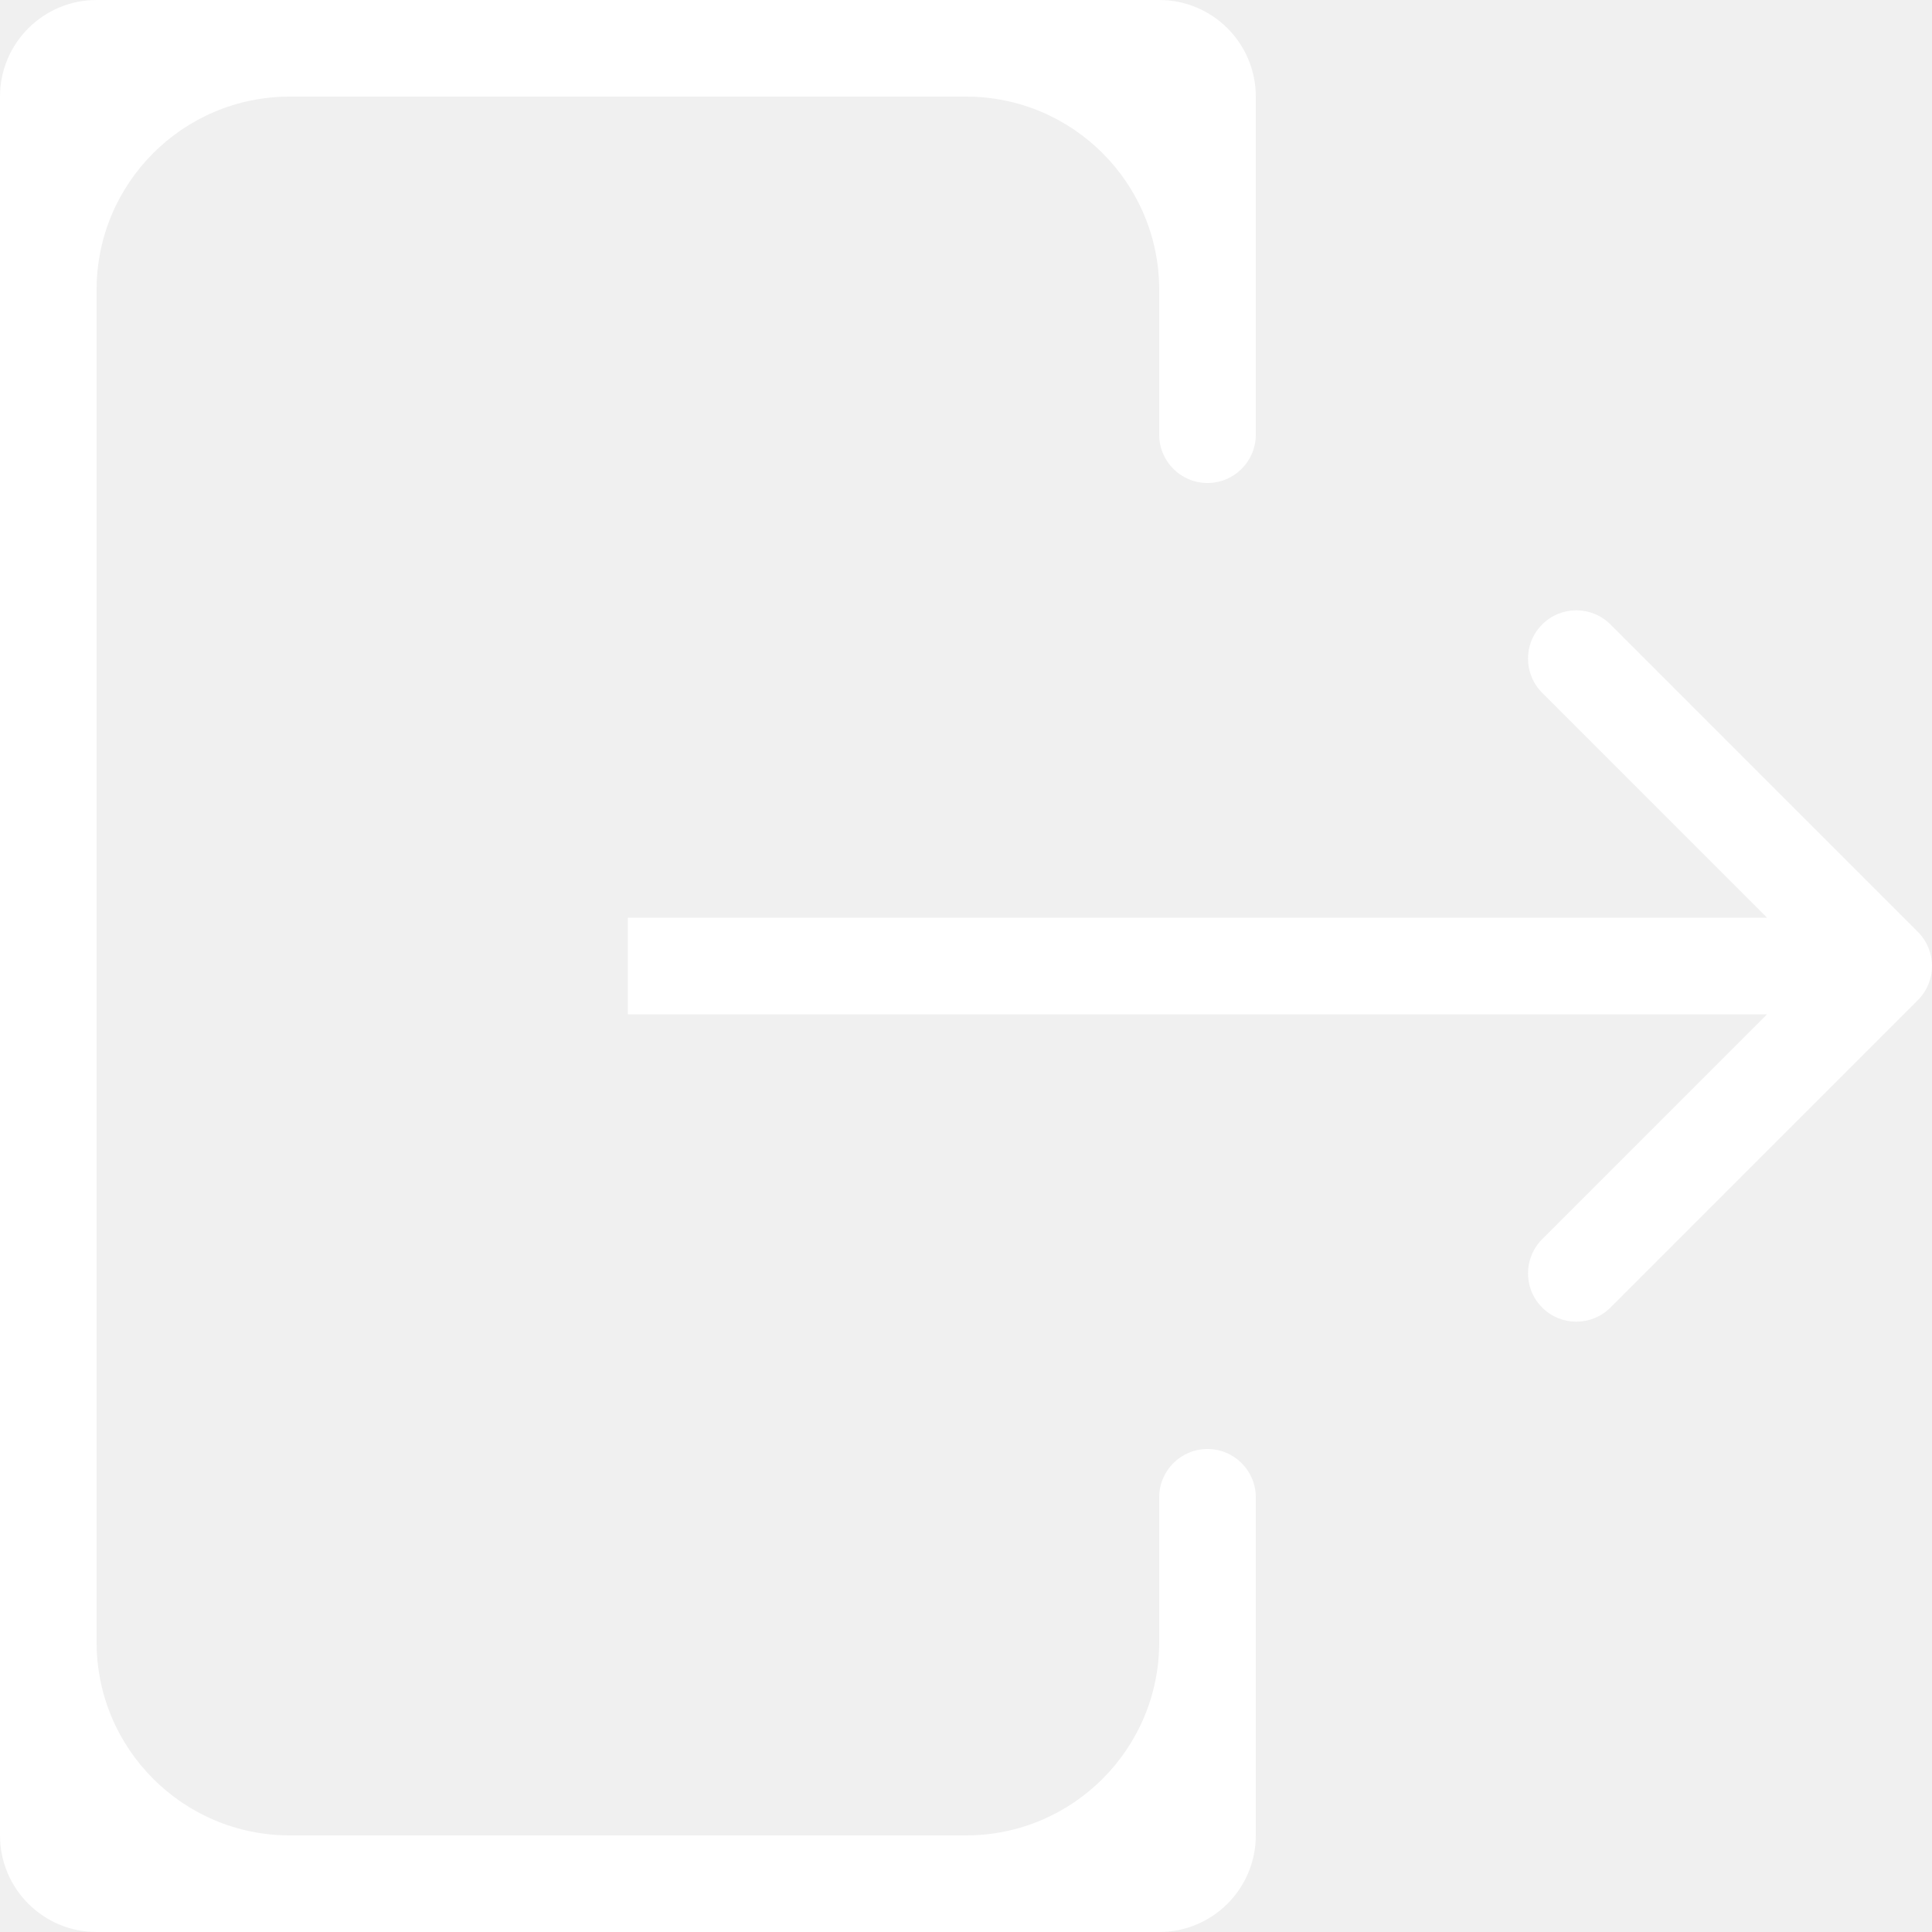
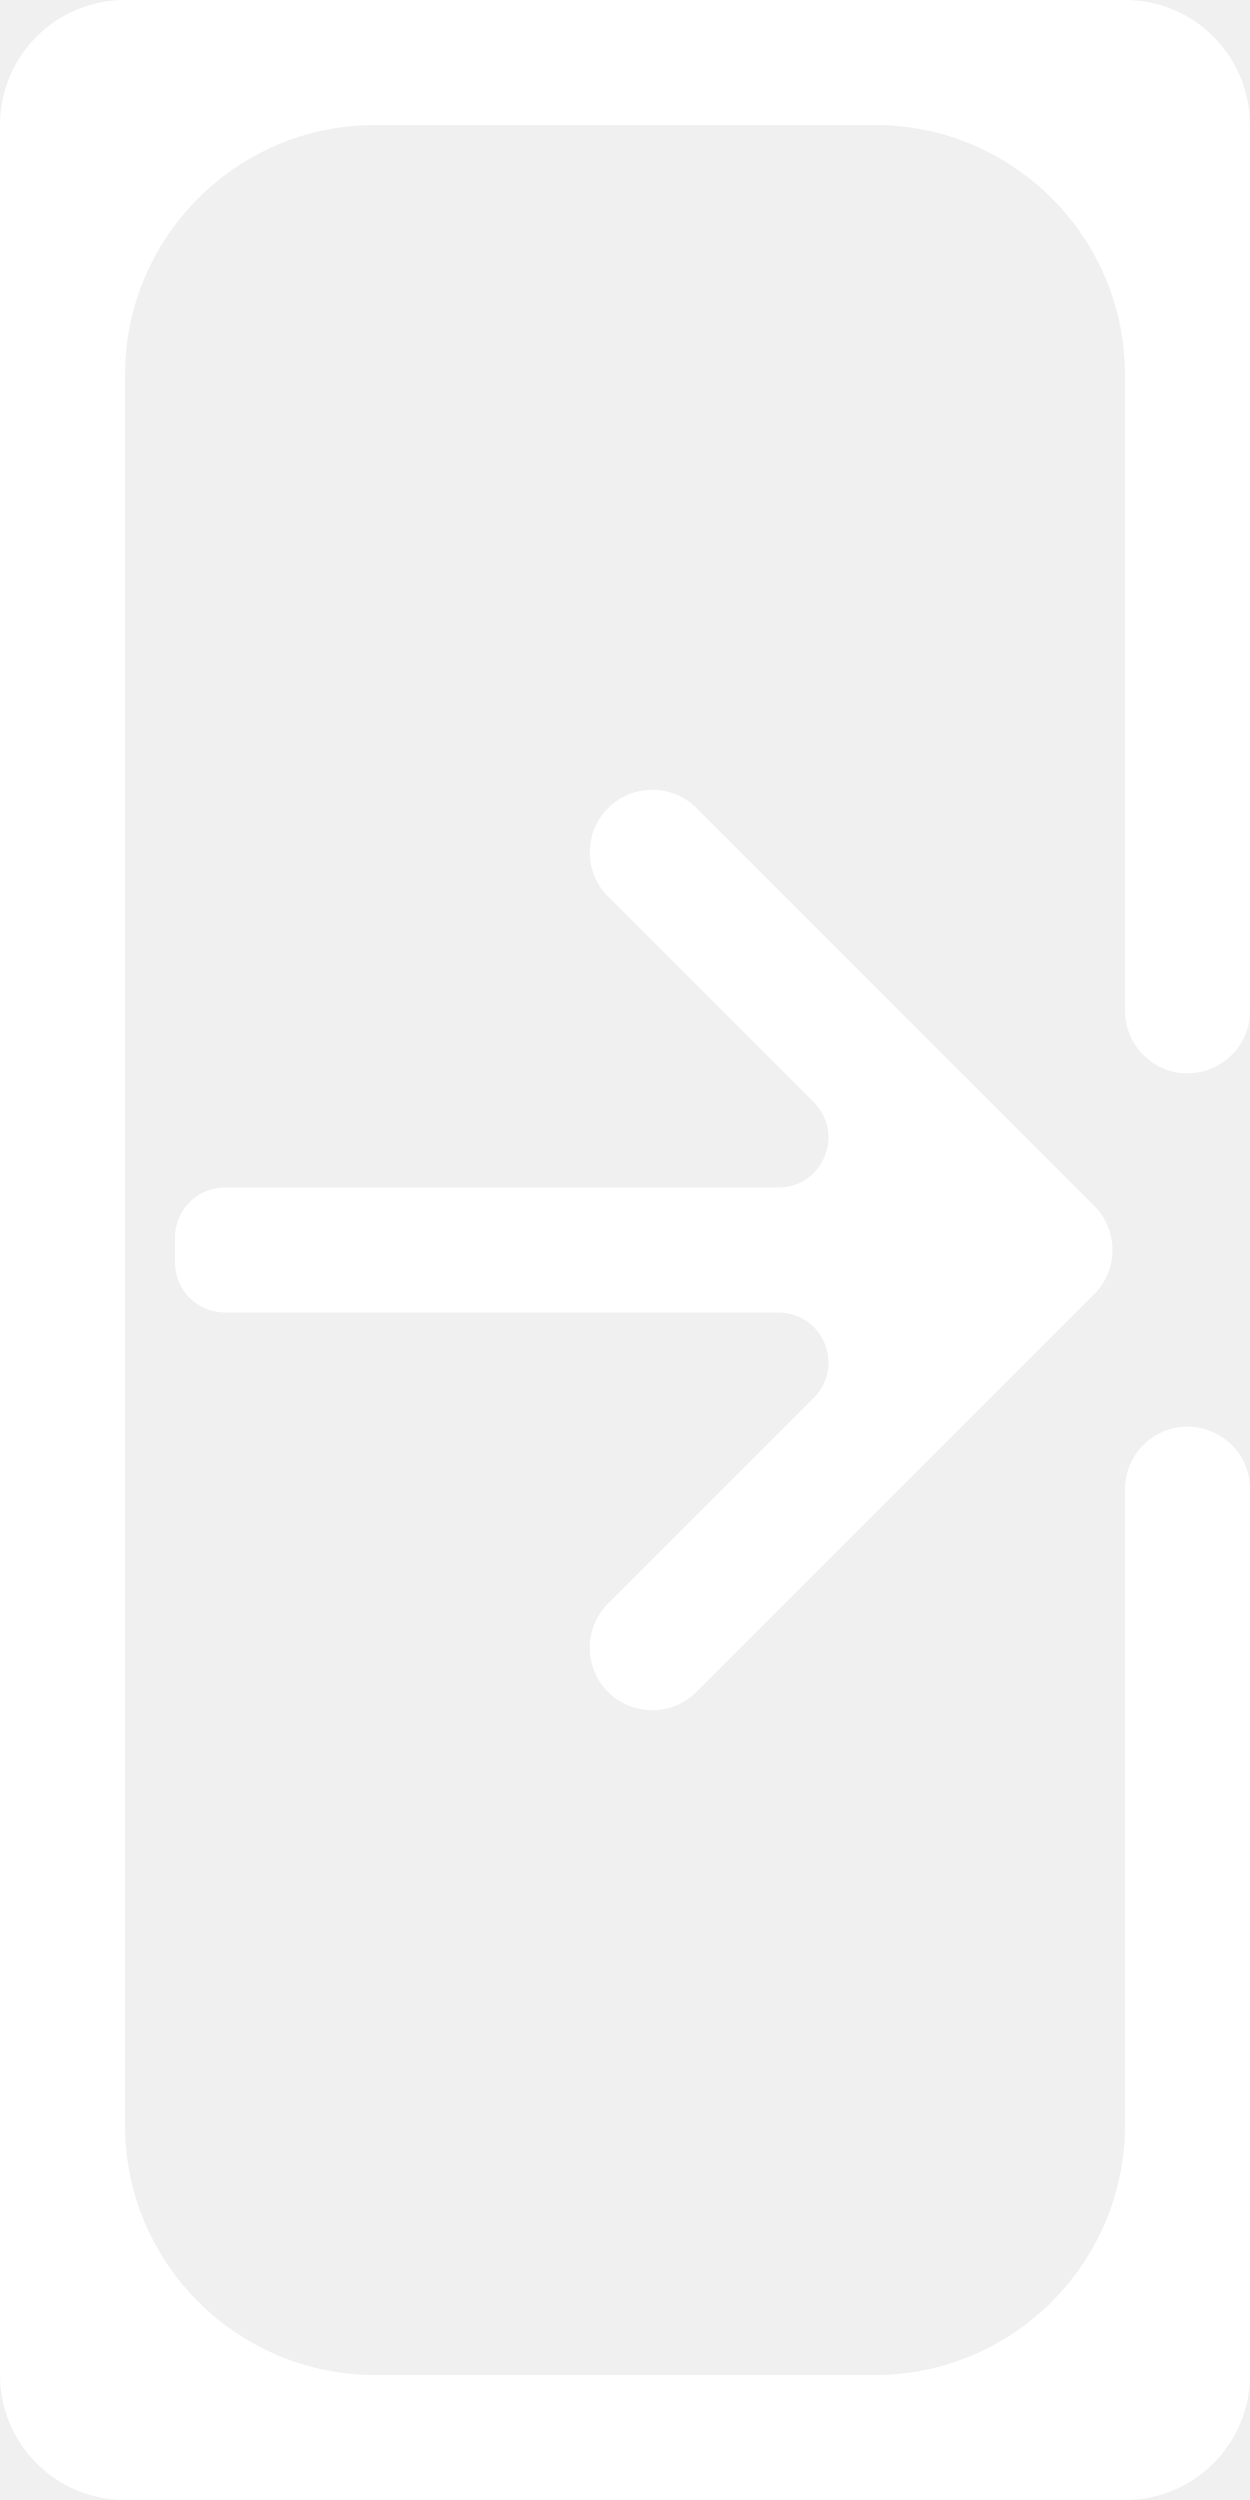
- <svg xmlns="http://www.w3.org/2000/svg" width="100" height="100" viewBox="0 0 100 100" fill="none">
-   <path fill-rule="evenodd" clip-rule="evenodd" d="M15 5C9.477 5 5 9.477 5 15V85C5 90.523 9.477 95 15 95H50C55.523 95 60 90.523 60 85V77.5C60 76.119 61.119 75 62.5 75C63.88 75 65 76.119 65 77.5V95C65 97.761 62.761 100 60 100H5C2.239 100 0 97.761 0 95V5C0 2.239 2.239 0 5 0H60C62.761 0 65 2.239 65 5V22.5C65 23.881 63.88 25 62.5 25C61.119 25 60 23.881 60 22.5V15C60 9.477 55.523 5 50 5H15ZM99.267 48.232L83.357 32.322C82.381 31.346 80.798 31.346 79.822 32.322C78.846 33.299 78.846 34.882 79.822 35.858L91.464 47.5H32.5V52.5H91.464L79.822 64.142C78.846 65.118 78.846 66.701 79.822 67.678C80.798 68.654 82.381 68.654 83.357 67.678L99.267 51.768C100.244 50.791 100.244 49.209 99.267 48.232Z" fill="white" />
+ <svg xmlns="http://www.w3.org/2000/svg" width="50" height="100" viewBox="0 0 50 100" fill="none">
+   <path fill-rule="evenodd" clip-rule="evenodd" d="M15 5C9.477 5 5 9.477 5 15V85C5 90.523 9.477 95 15 95H35C40.523 95 45 90.523 45 85V59.571C45 58.908 45.263 58.272 45.732 57.803C47.307 56.228 50 57.344 50 59.571V95C50 97.761 47.761 100 45 100H5C2.239 100 0 97.761 0 95V5C0 2.239 2.239 0 5 0H45C47.761 0 50 2.239 50 5V40.429C50 42.656 47.307 43.772 45.732 42.197C45.263 41.728 45 41.092 45 40.429V15C45 9.477 40.523 5 35 5H15ZM43.768 48.232L27.858 32.322C26.882 31.346 25.299 31.346 24.322 32.322C23.346 33.299 23.346 34.882 24.322 35.858L32.55 44.086C33.81 45.346 32.918 47.5 31.136 47.5H9C7.895 47.5 7 48.395 7 49.5V50.5C7 51.605 7.895 52.5 9 52.5H31.136C32.918 52.5 33.81 54.654 32.55 55.914L24.322 64.142C23.346 65.118 23.346 66.701 24.322 67.678C25.299 68.654 26.882 68.654 27.858 67.678L43.768 51.768C44.744 50.791 44.744 49.209 43.768 48.232Z" fill="white" />
</svg>
